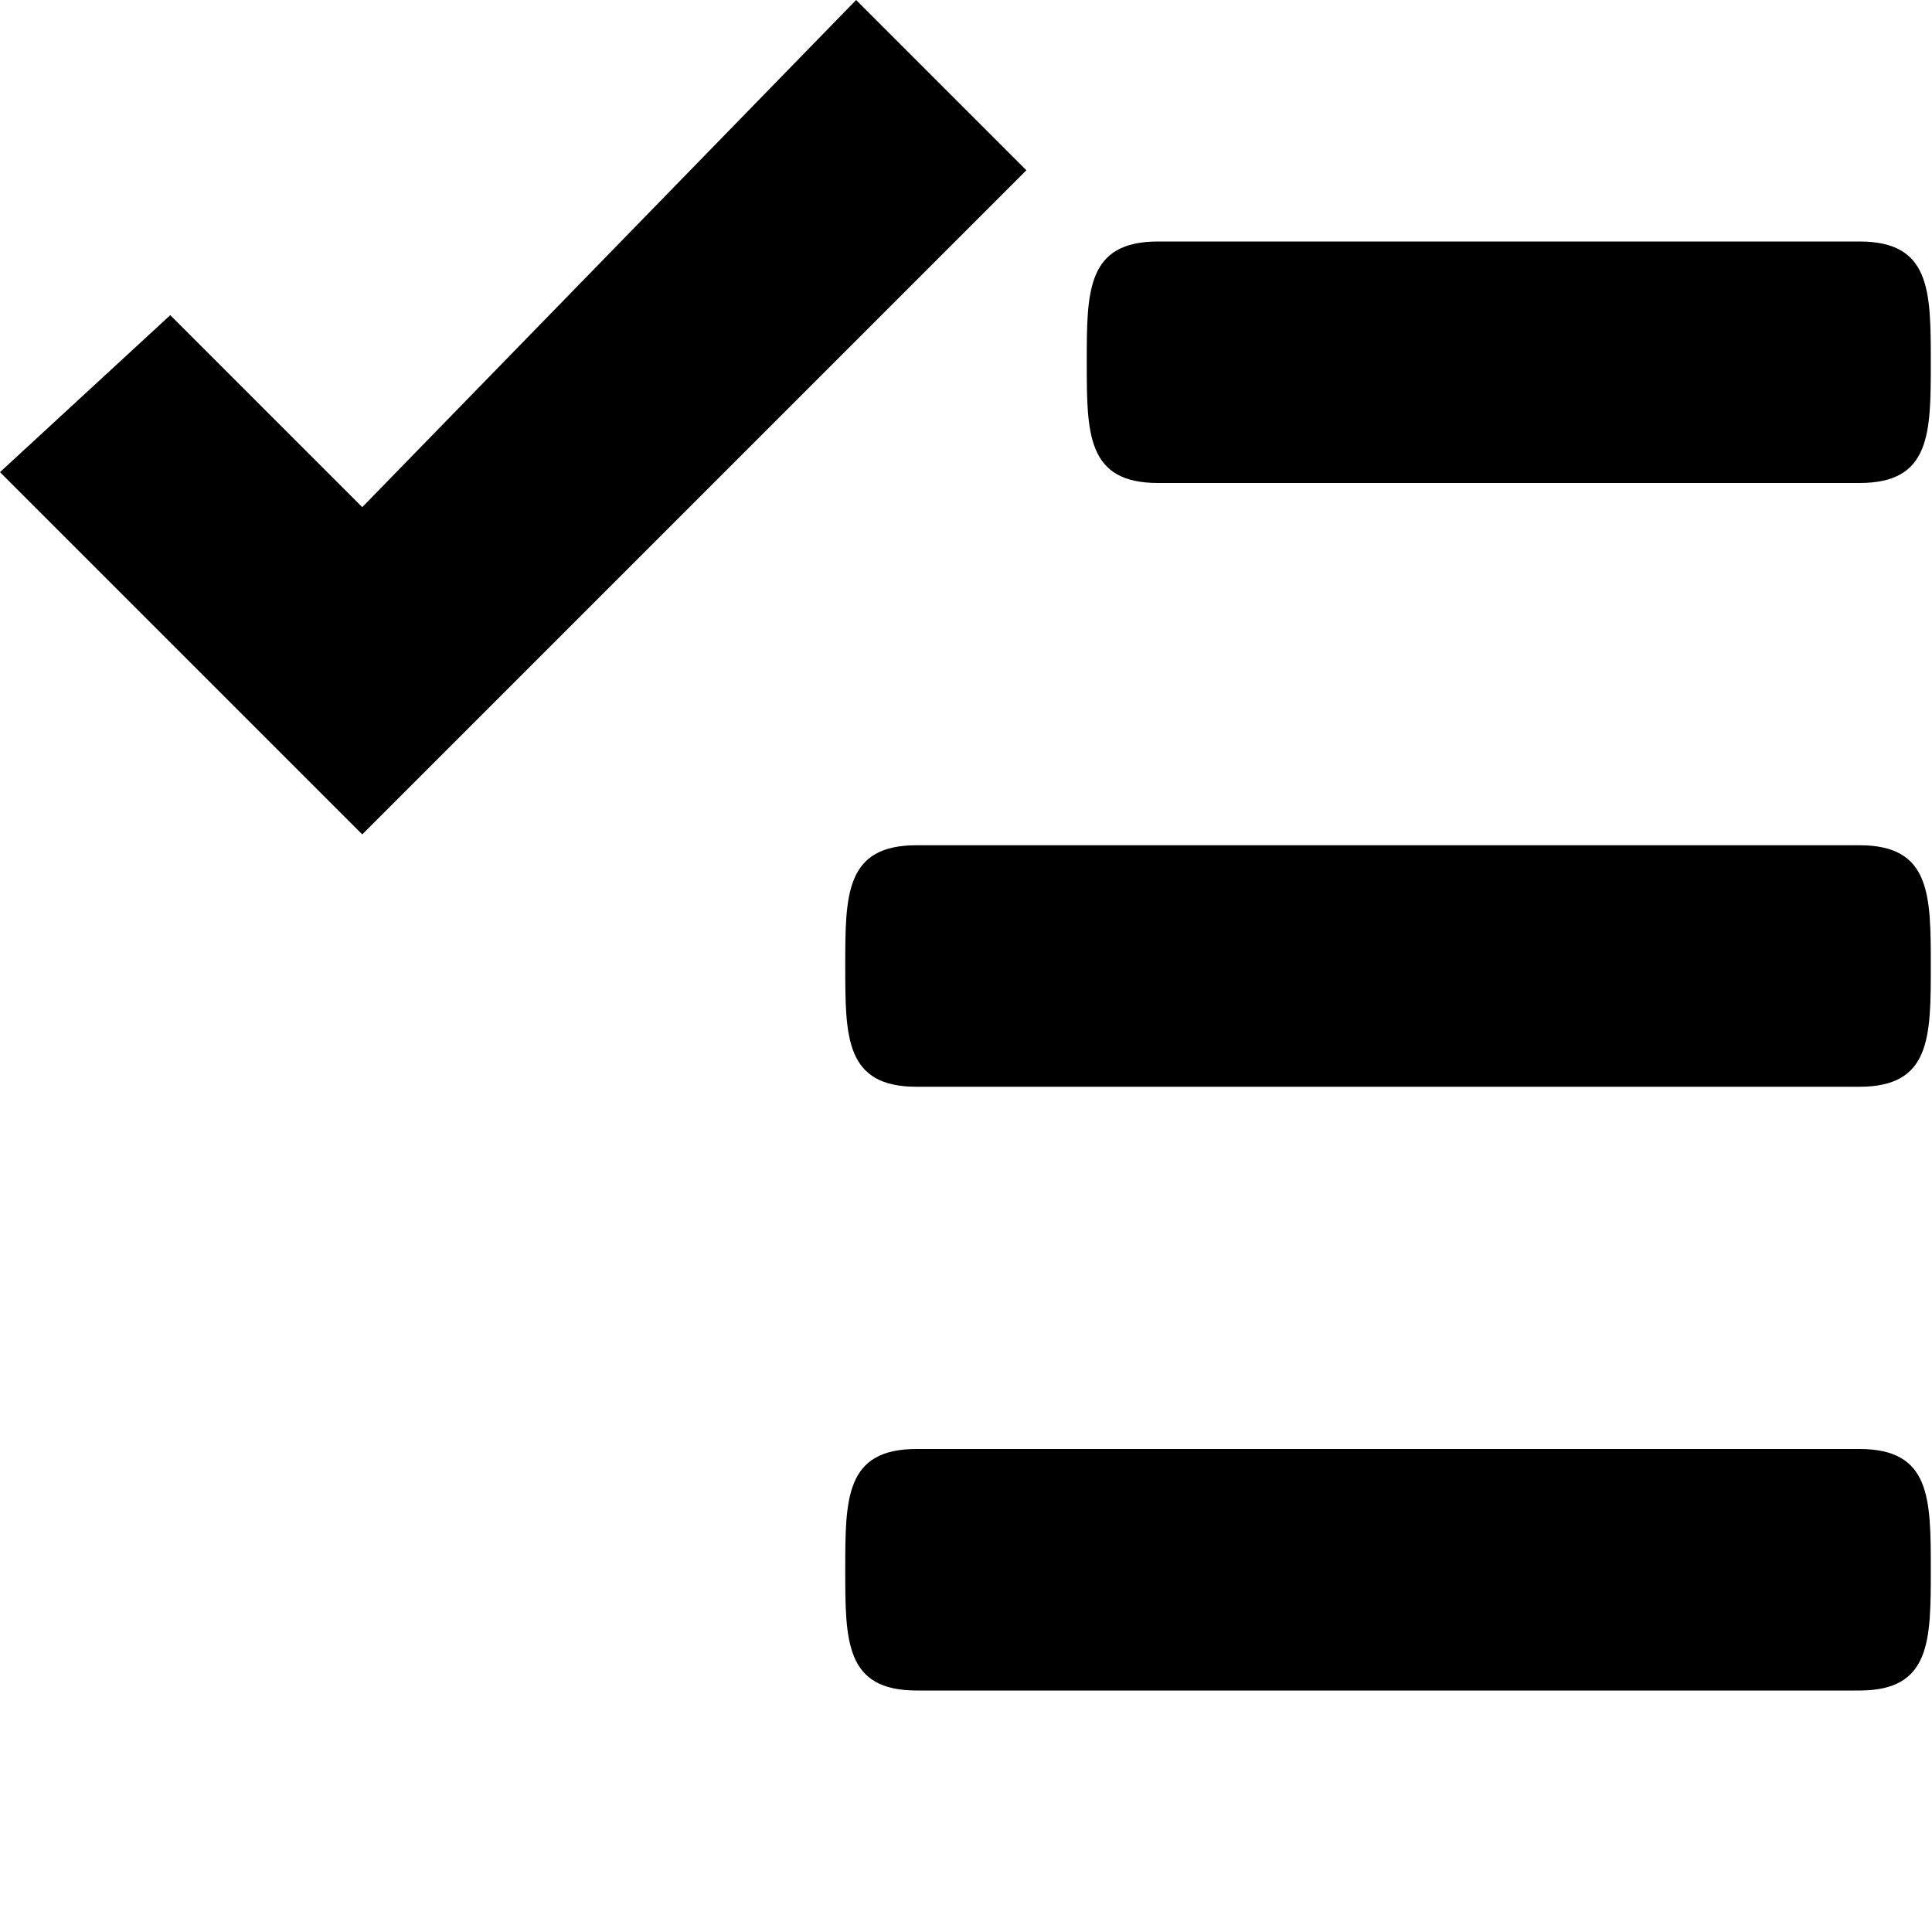
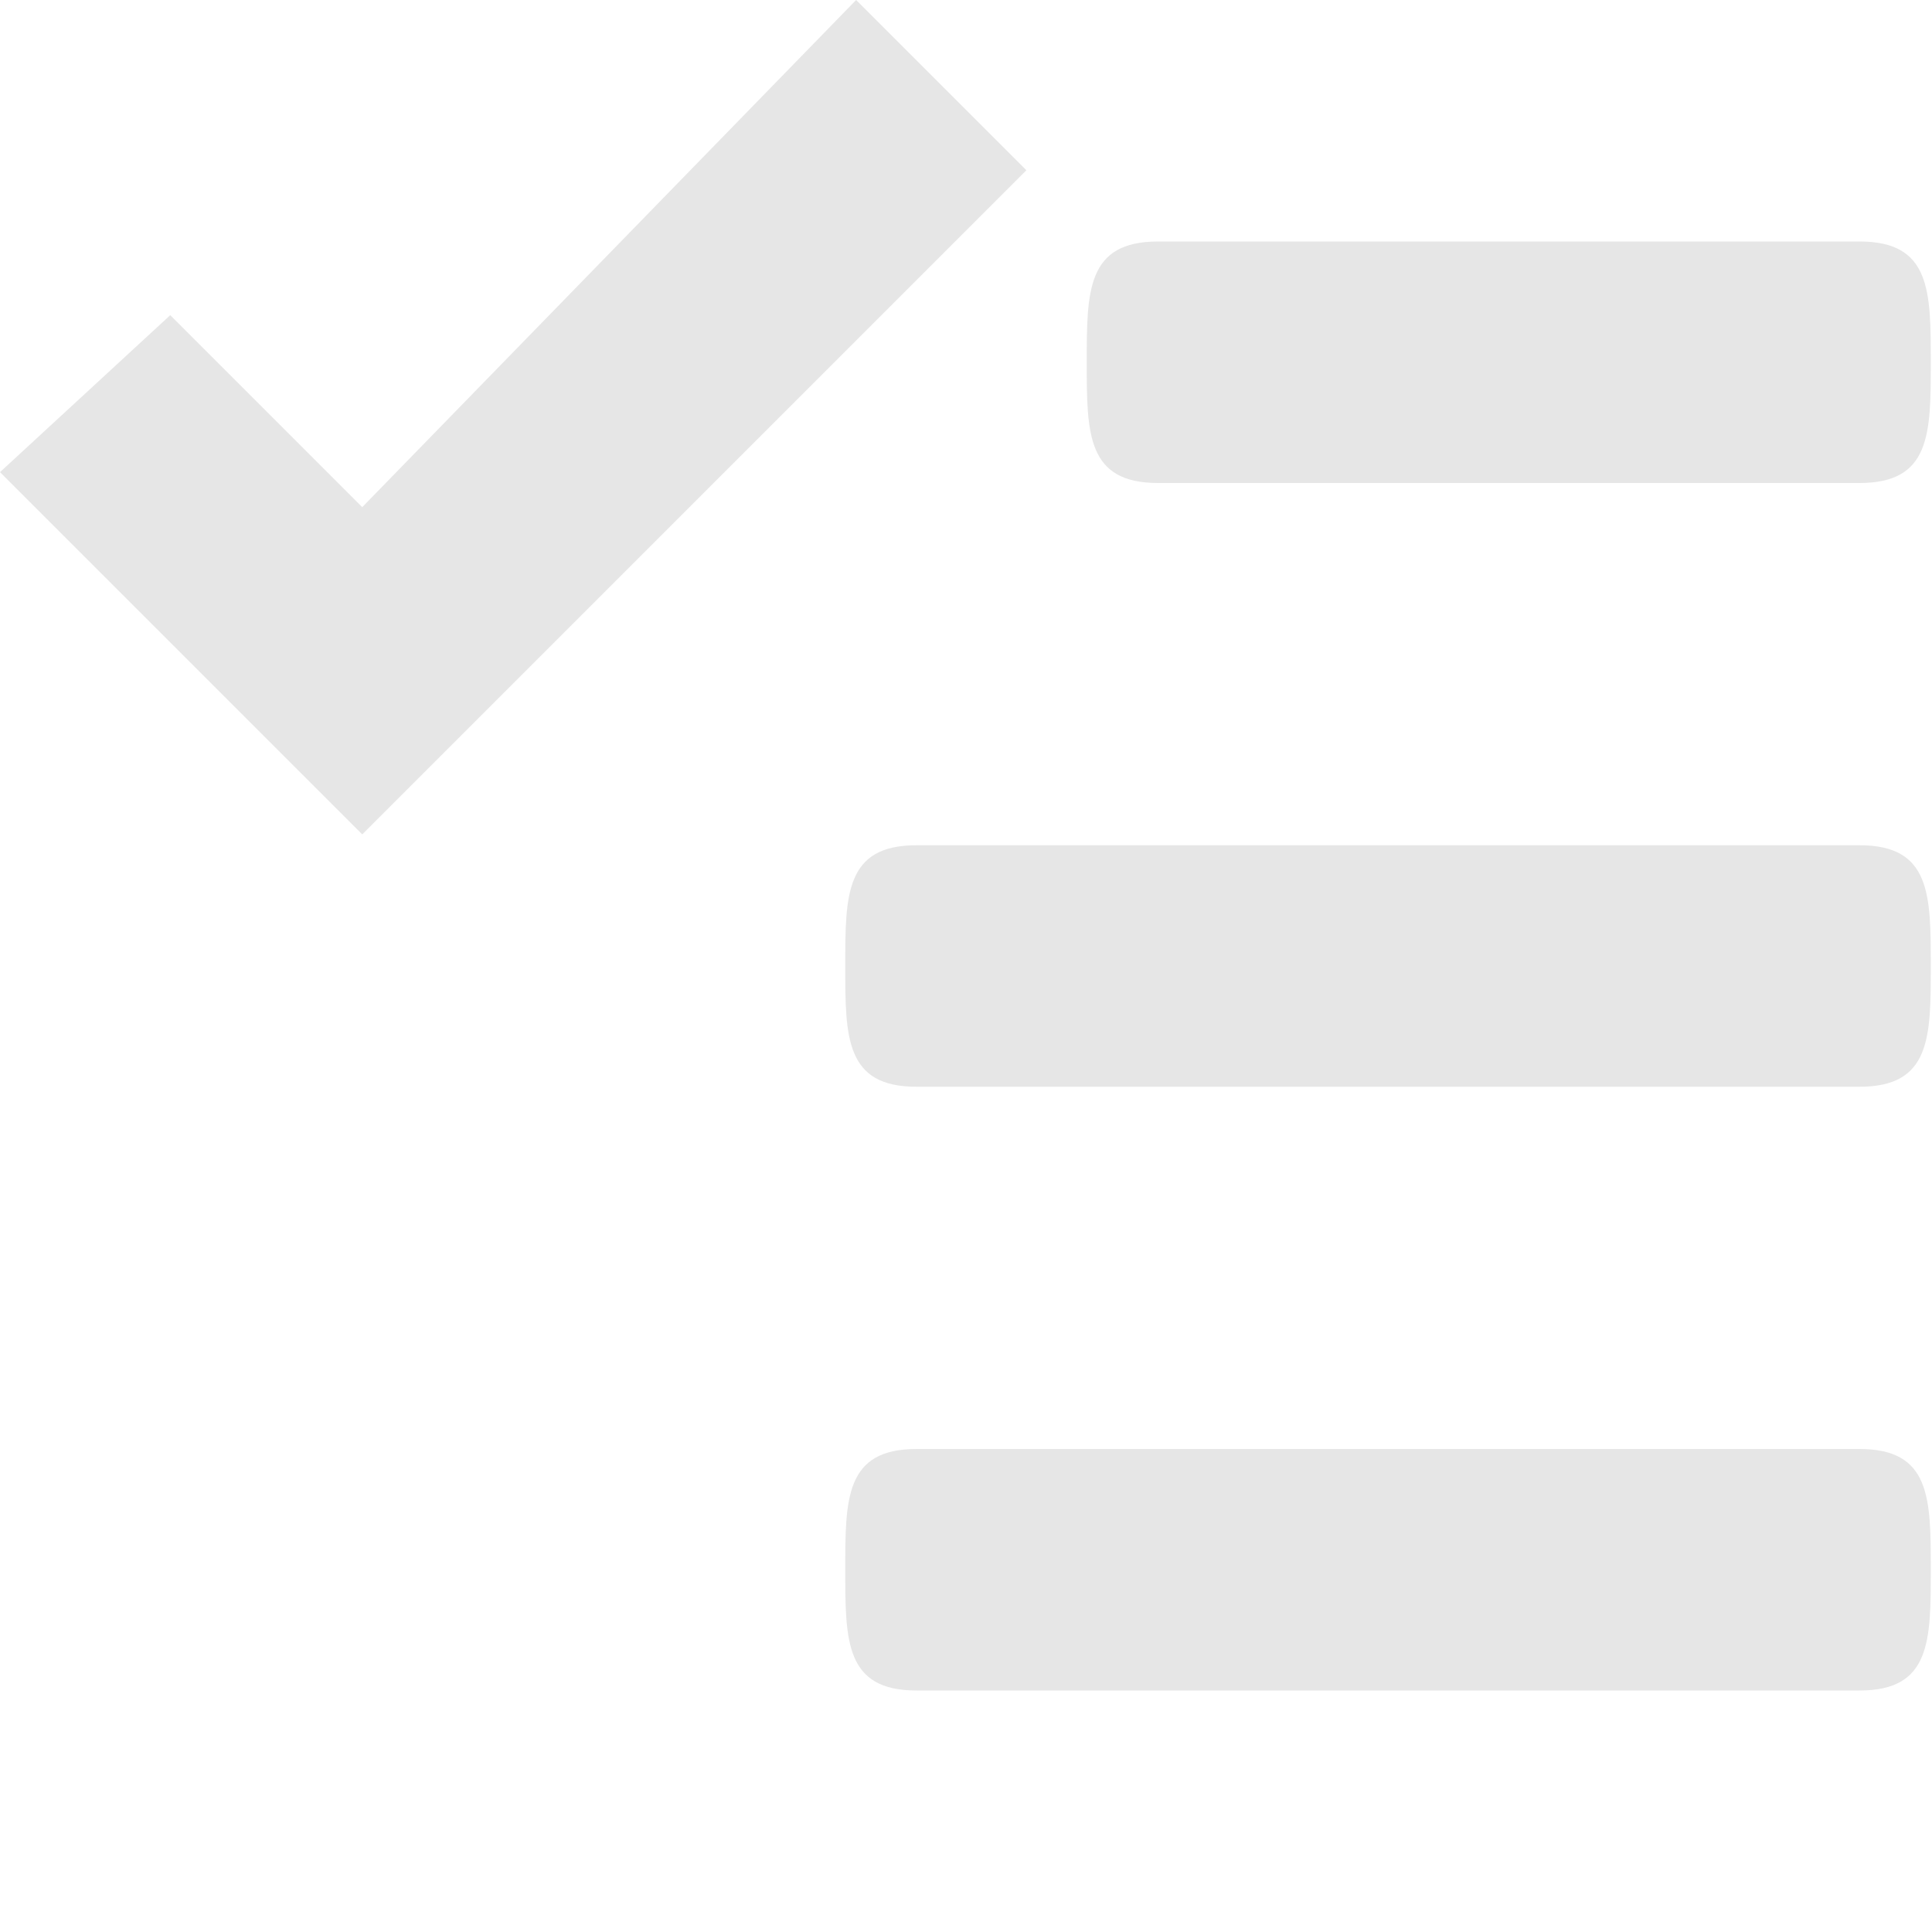
- <svg xmlns="http://www.w3.org/2000/svg" width="16" height="16" viewBox="0 0 16 16">
+ <svg xmlns="http://www.w3.org/2000/svg" width="32" height="32" viewBox="0 0 16 16" fill="#e6e6e6">
  <path fill-rule="evenodd" d="M15.41 9H7.59C7 9 7 8.59 7 8c0-.59 0-1 .59-1h7.81c.59 0 .59.41.59 1 0 .59 0 1-.59 1h.01zM9.59 4C9 4 9 3.59 9 3c0-.59 0-1 .59-1h5.81c.59 0 .59.41.59 1 0 .59 0 1-.59 1H9.59zM0 3.91l1.41-1.3L3 4.2 7.09 0 8.5 1.41 3 6.91l-3-3zM7.59 12h7.81c.59 0 .59.41.59 1 0 .59 0 1-.59 1H7.59C7 14 7 13.59 7 13c0-.59 0-1 .59-1z" />
</svg>
